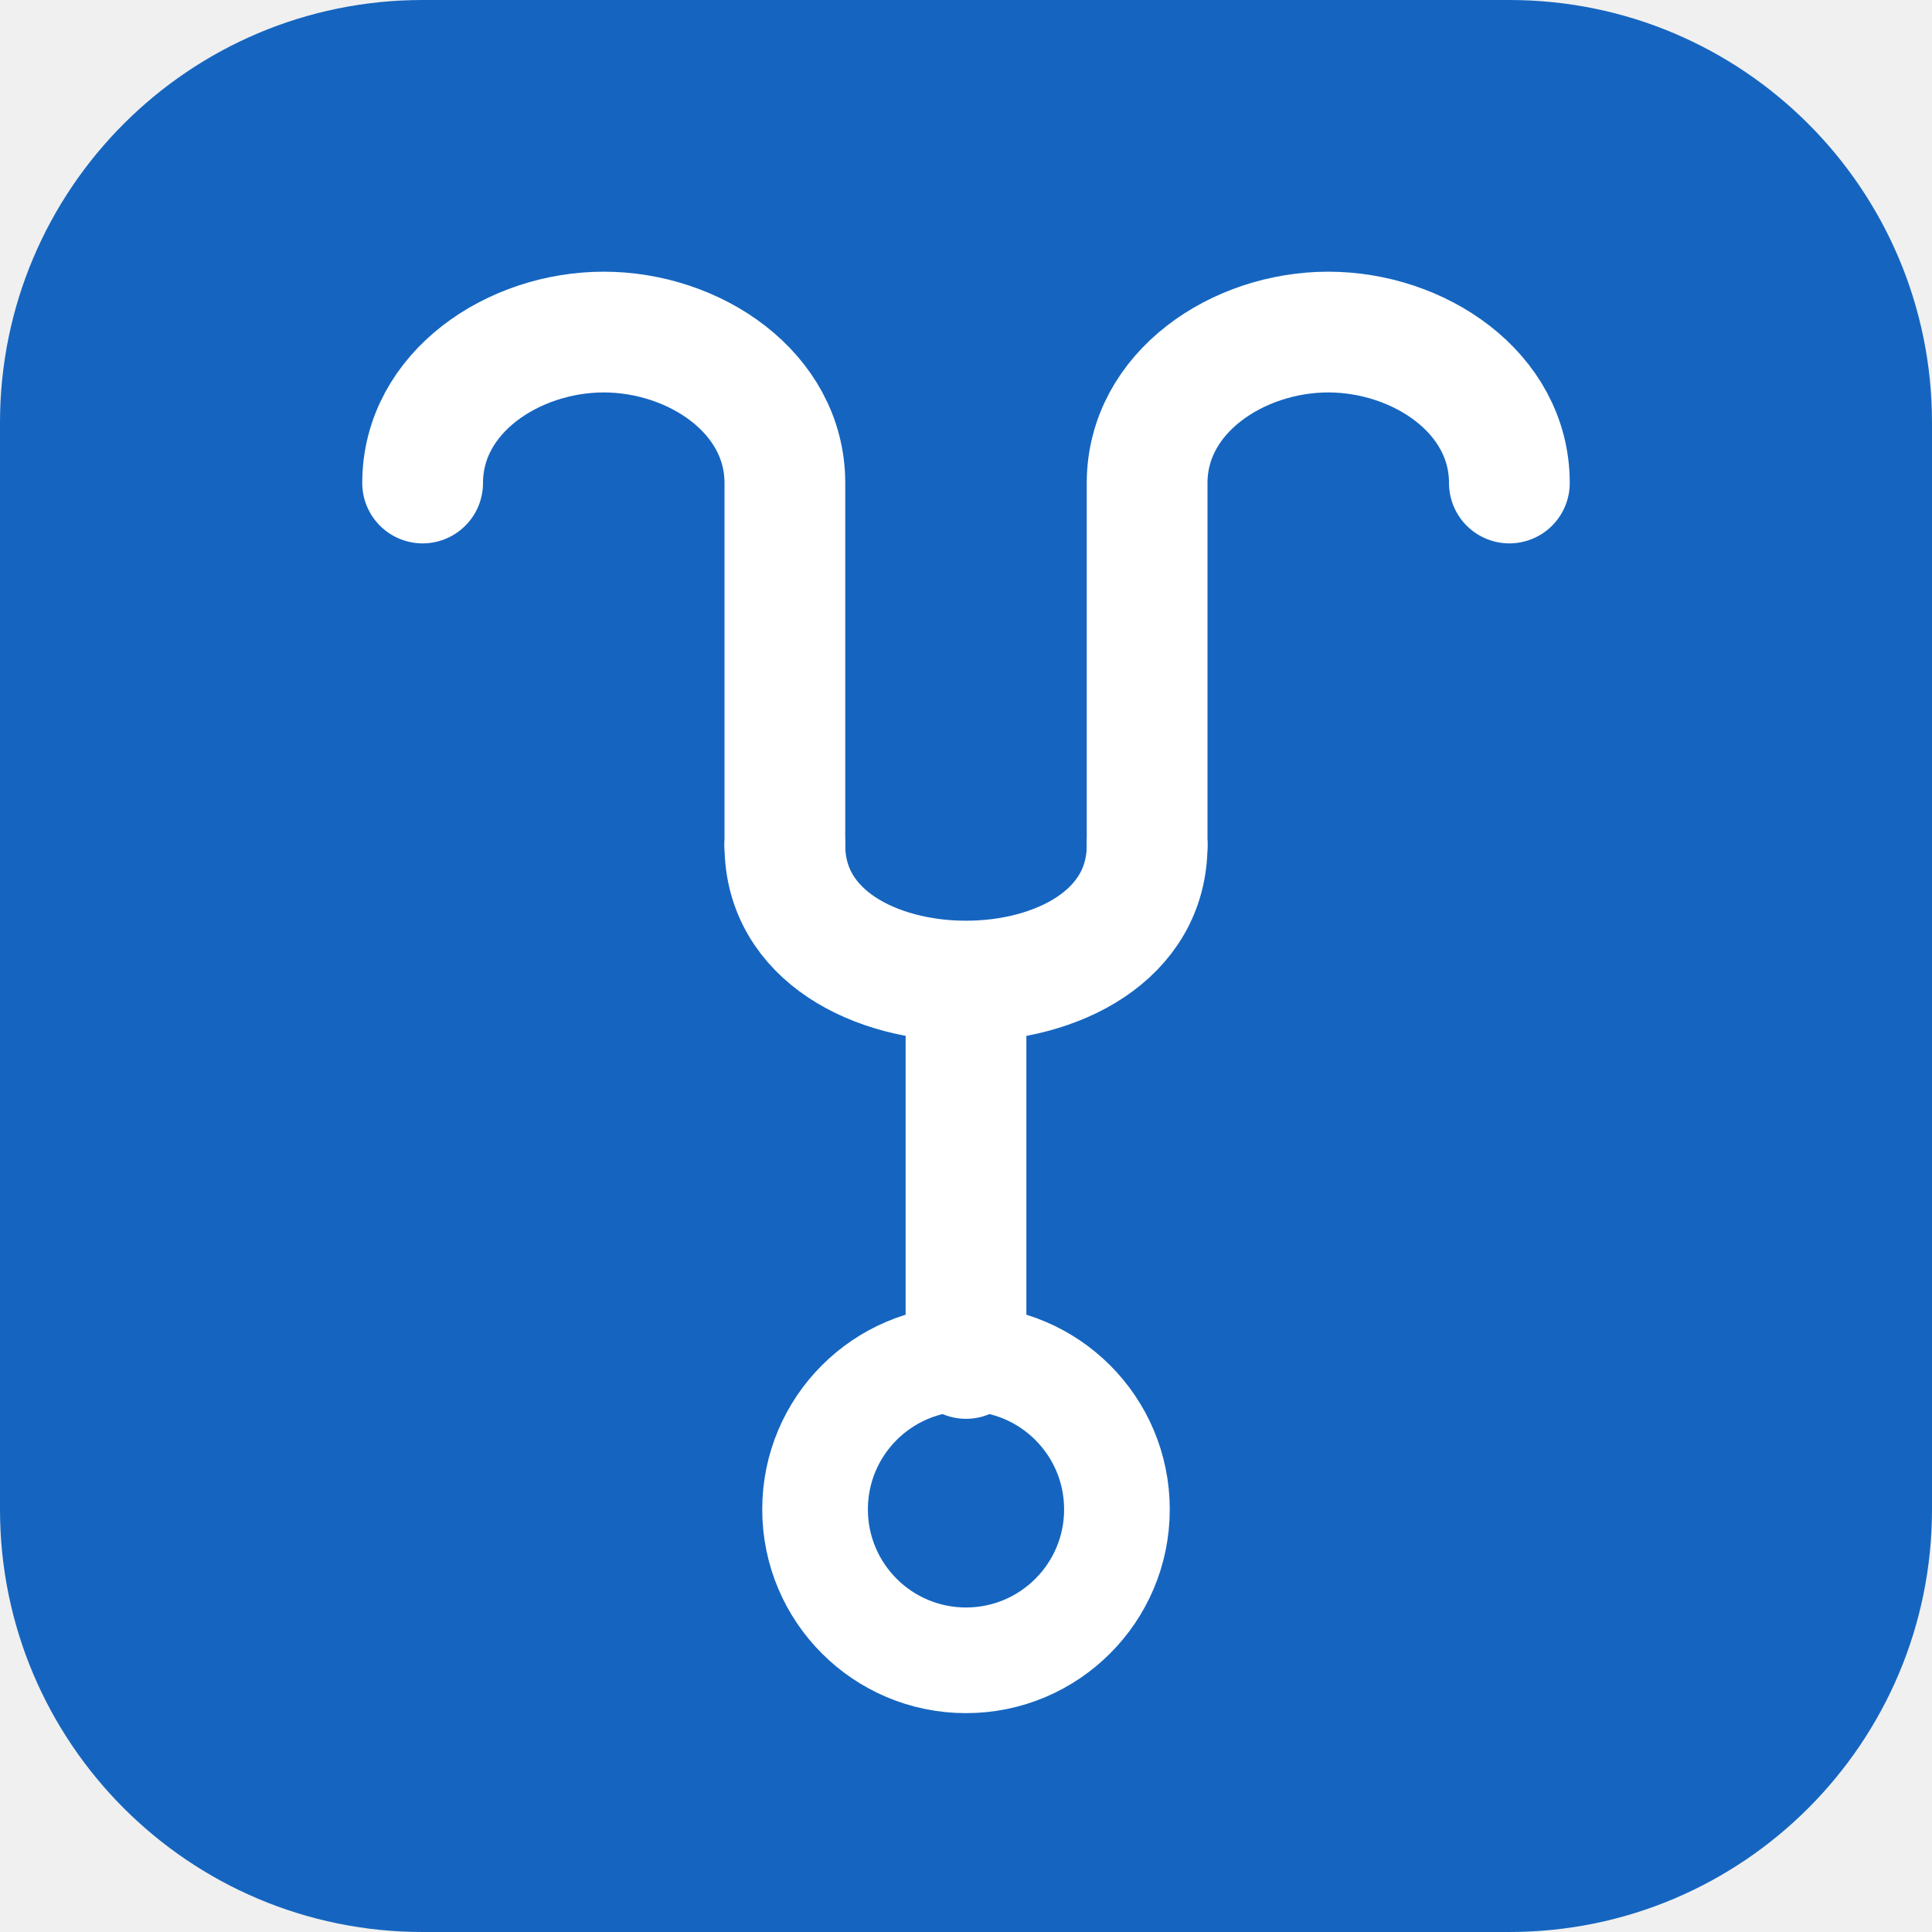
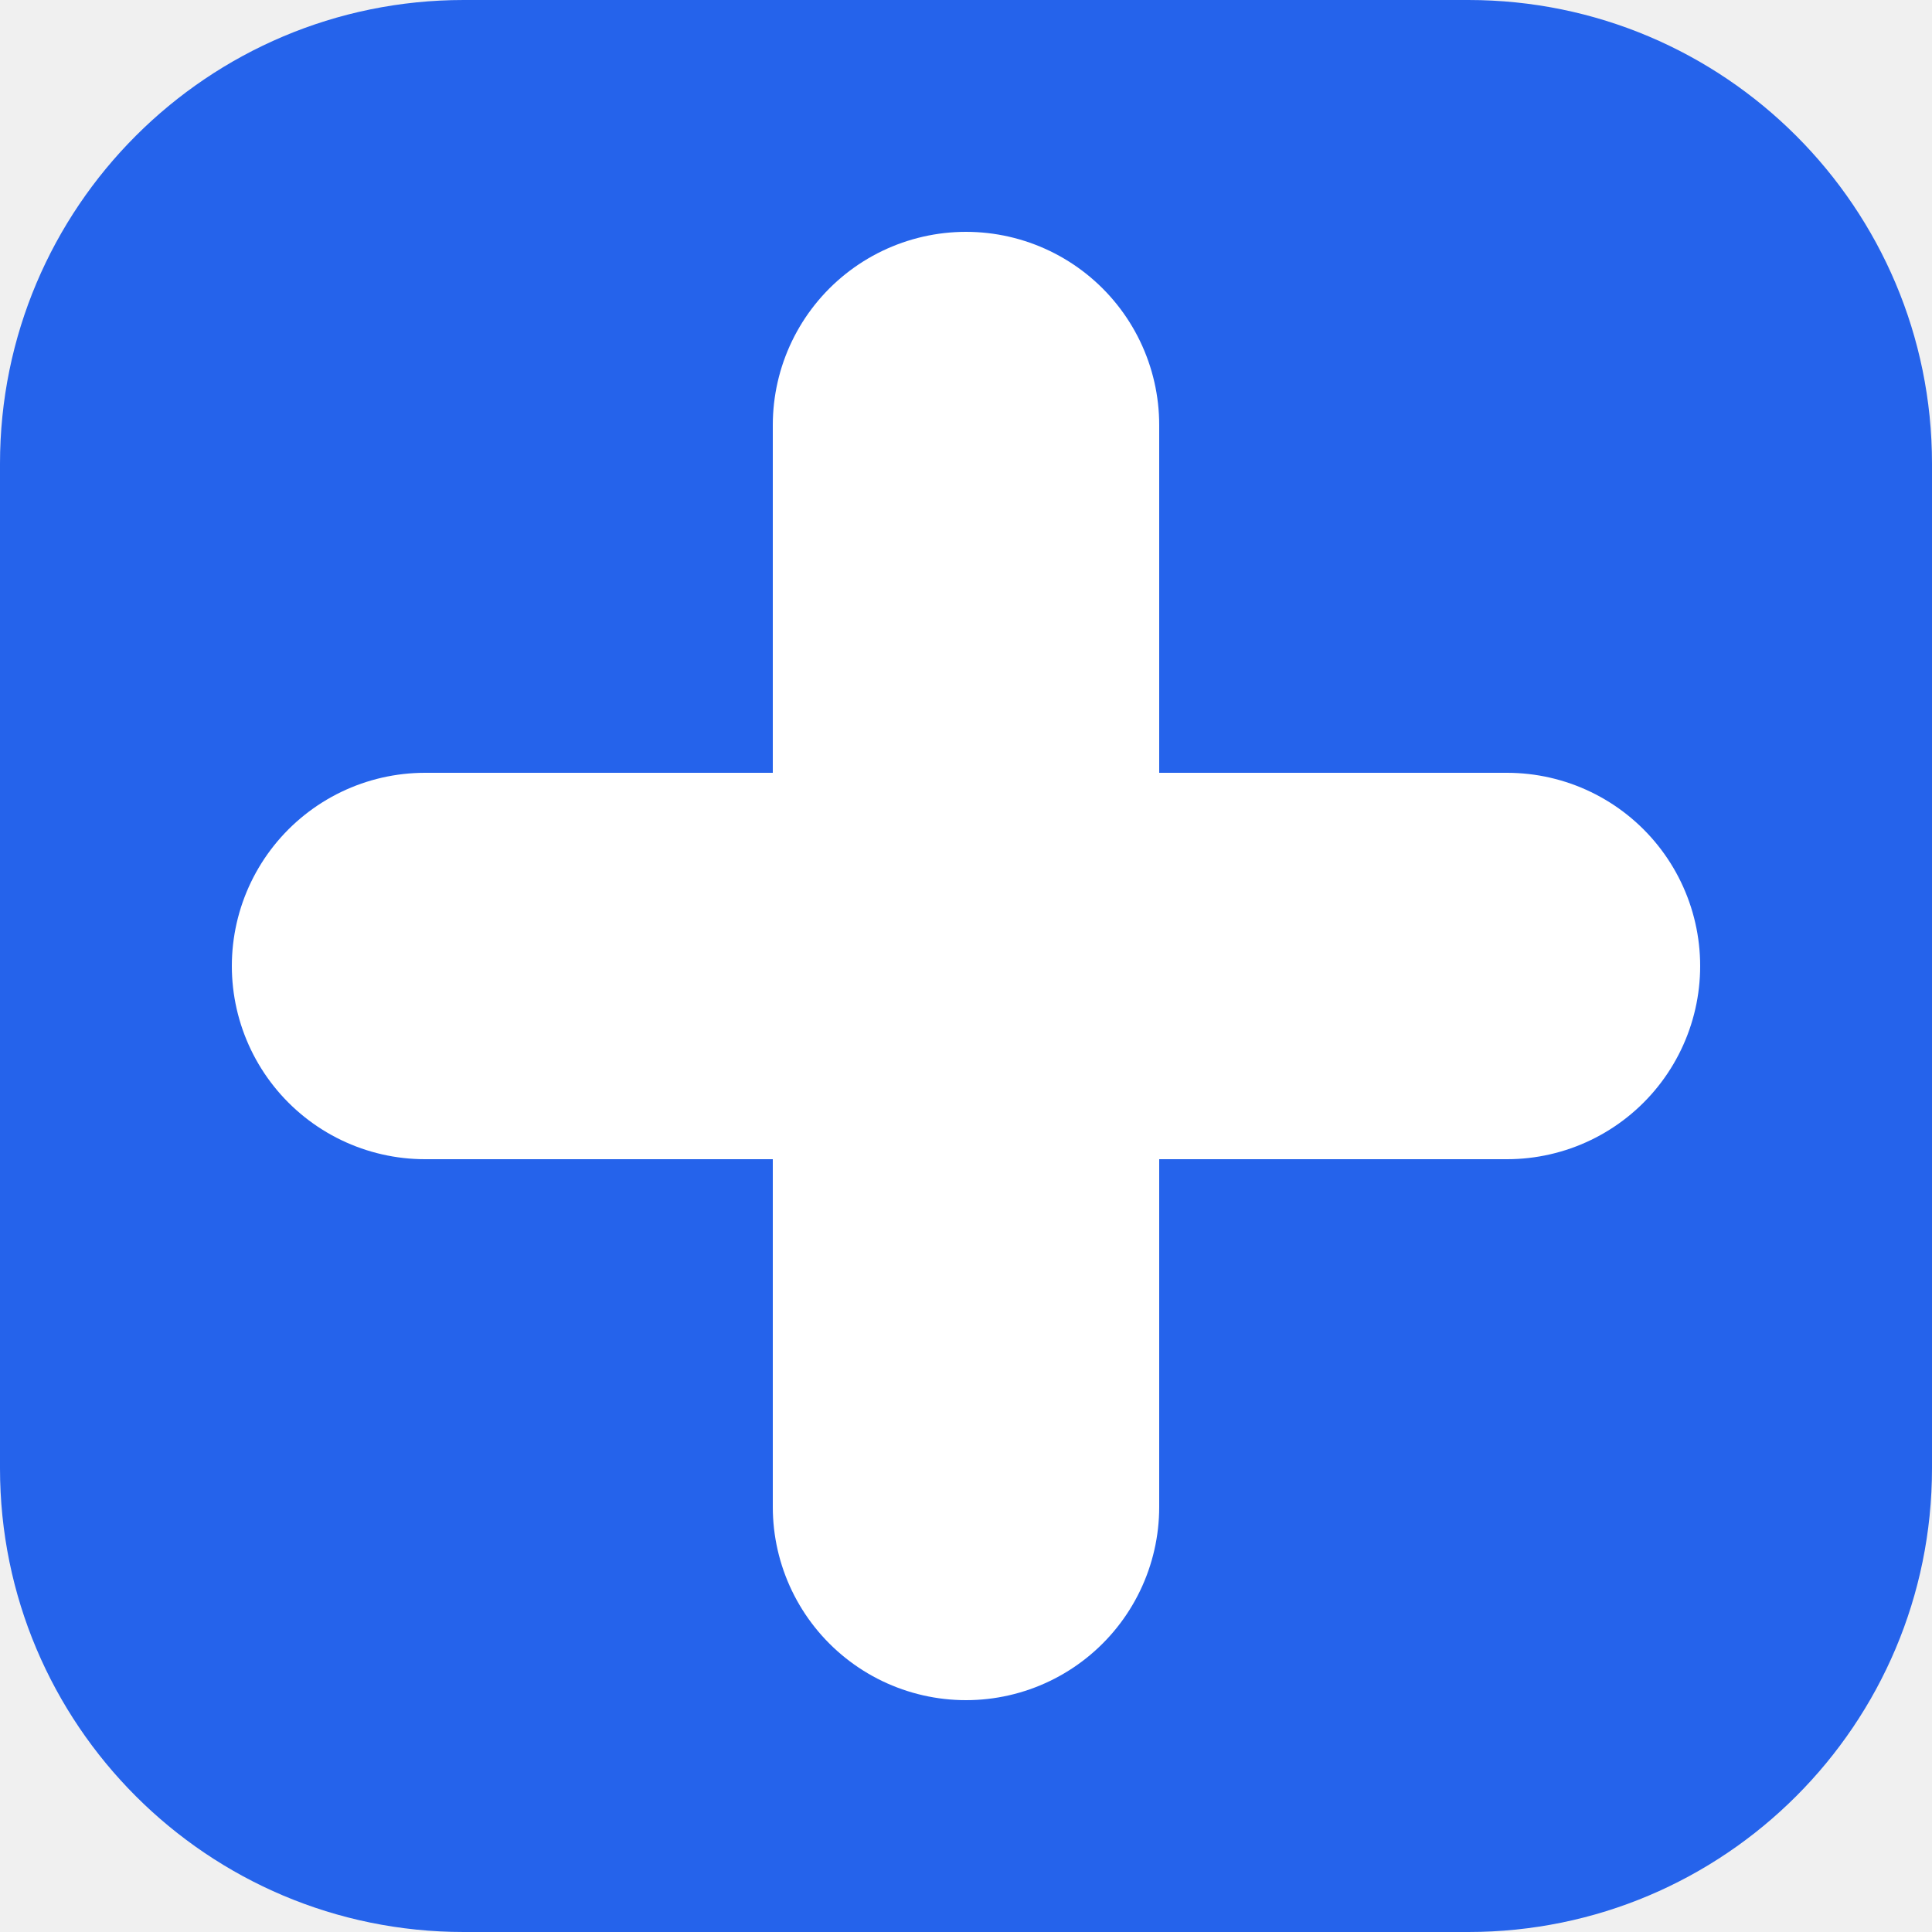
- <svg xmlns="http://www.w3.org/2000/svg" viewBox="0 0 64 64" fill="none">
-   <rect width="64" height="64" rx="14" fill="#1565C0" />
-   <path d="M 14 16 C 14 13, 17 11, 20 11 C 23 11, 26 13, 26 16 L 26 28" stroke="white" stroke-width="4" stroke-linecap="round" stroke-linejoin="round" fill="none" />
-   <path d="M 26 28 C 26 34, 38 34, 38 28" stroke="white" stroke-width="4" stroke-linecap="round" stroke-linejoin="round" fill="none" />
-   <path d="M 38 28 L 38 16 C 38 13, 41 11, 44 11 C 47 11, 50 13, 50 16" stroke="white" stroke-width="4" stroke-linecap="round" stroke-linejoin="round" fill="none" />
-   <path d="M 32 34 L 32 45" stroke="white" stroke-width="4" stroke-linecap="round" fill="none" />
-   <circle cx="32" cy="50" r="5" stroke="white" stroke-width="3.5" fill="none" />
+ <svg xmlns="http://www.w3.org/2000/svg" viewBox="0 0 100 100" width="100%" height="100%">
+   <rect width="100" height="100" rx="24" fill="#2563EB" />
+   <path d="M 50 22 L 50 78" stroke="#FFFFFF" stroke-width="20" stroke-linecap="round" />
+   <path d="M 22 50 L 78 50" stroke="#FFFFFF" stroke-width="20" stroke-linecap="round" />
</svg>
